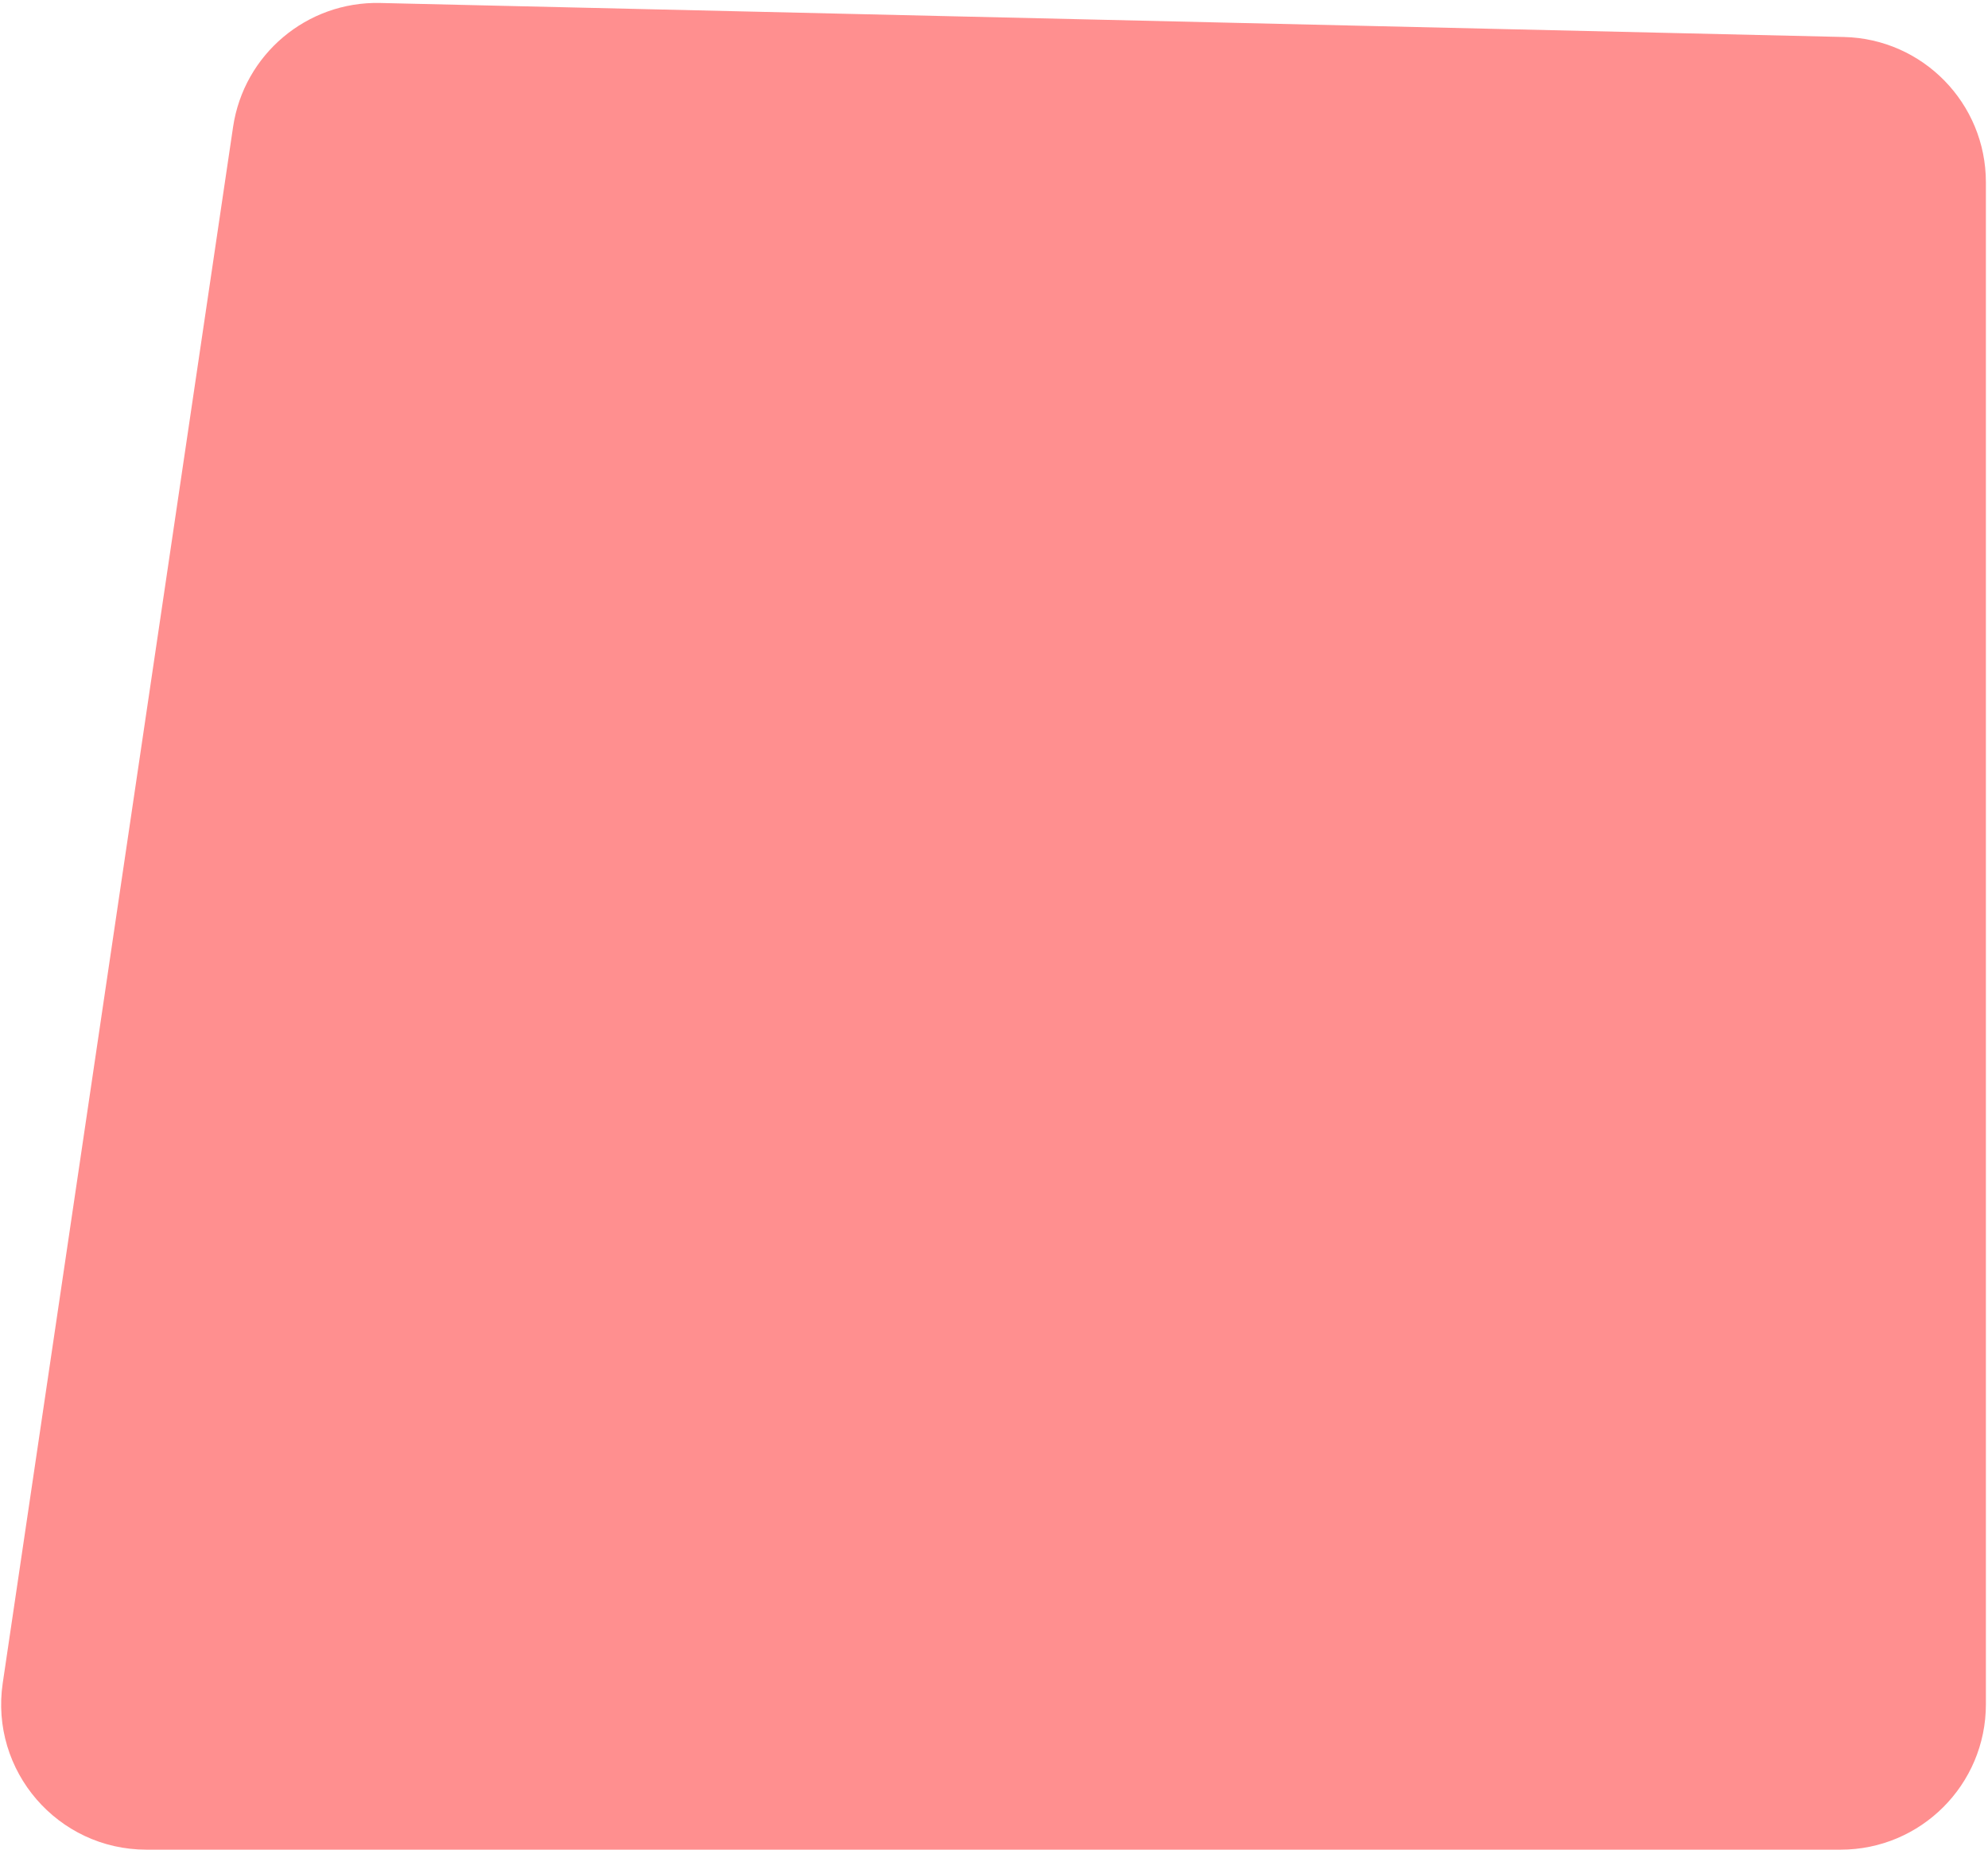
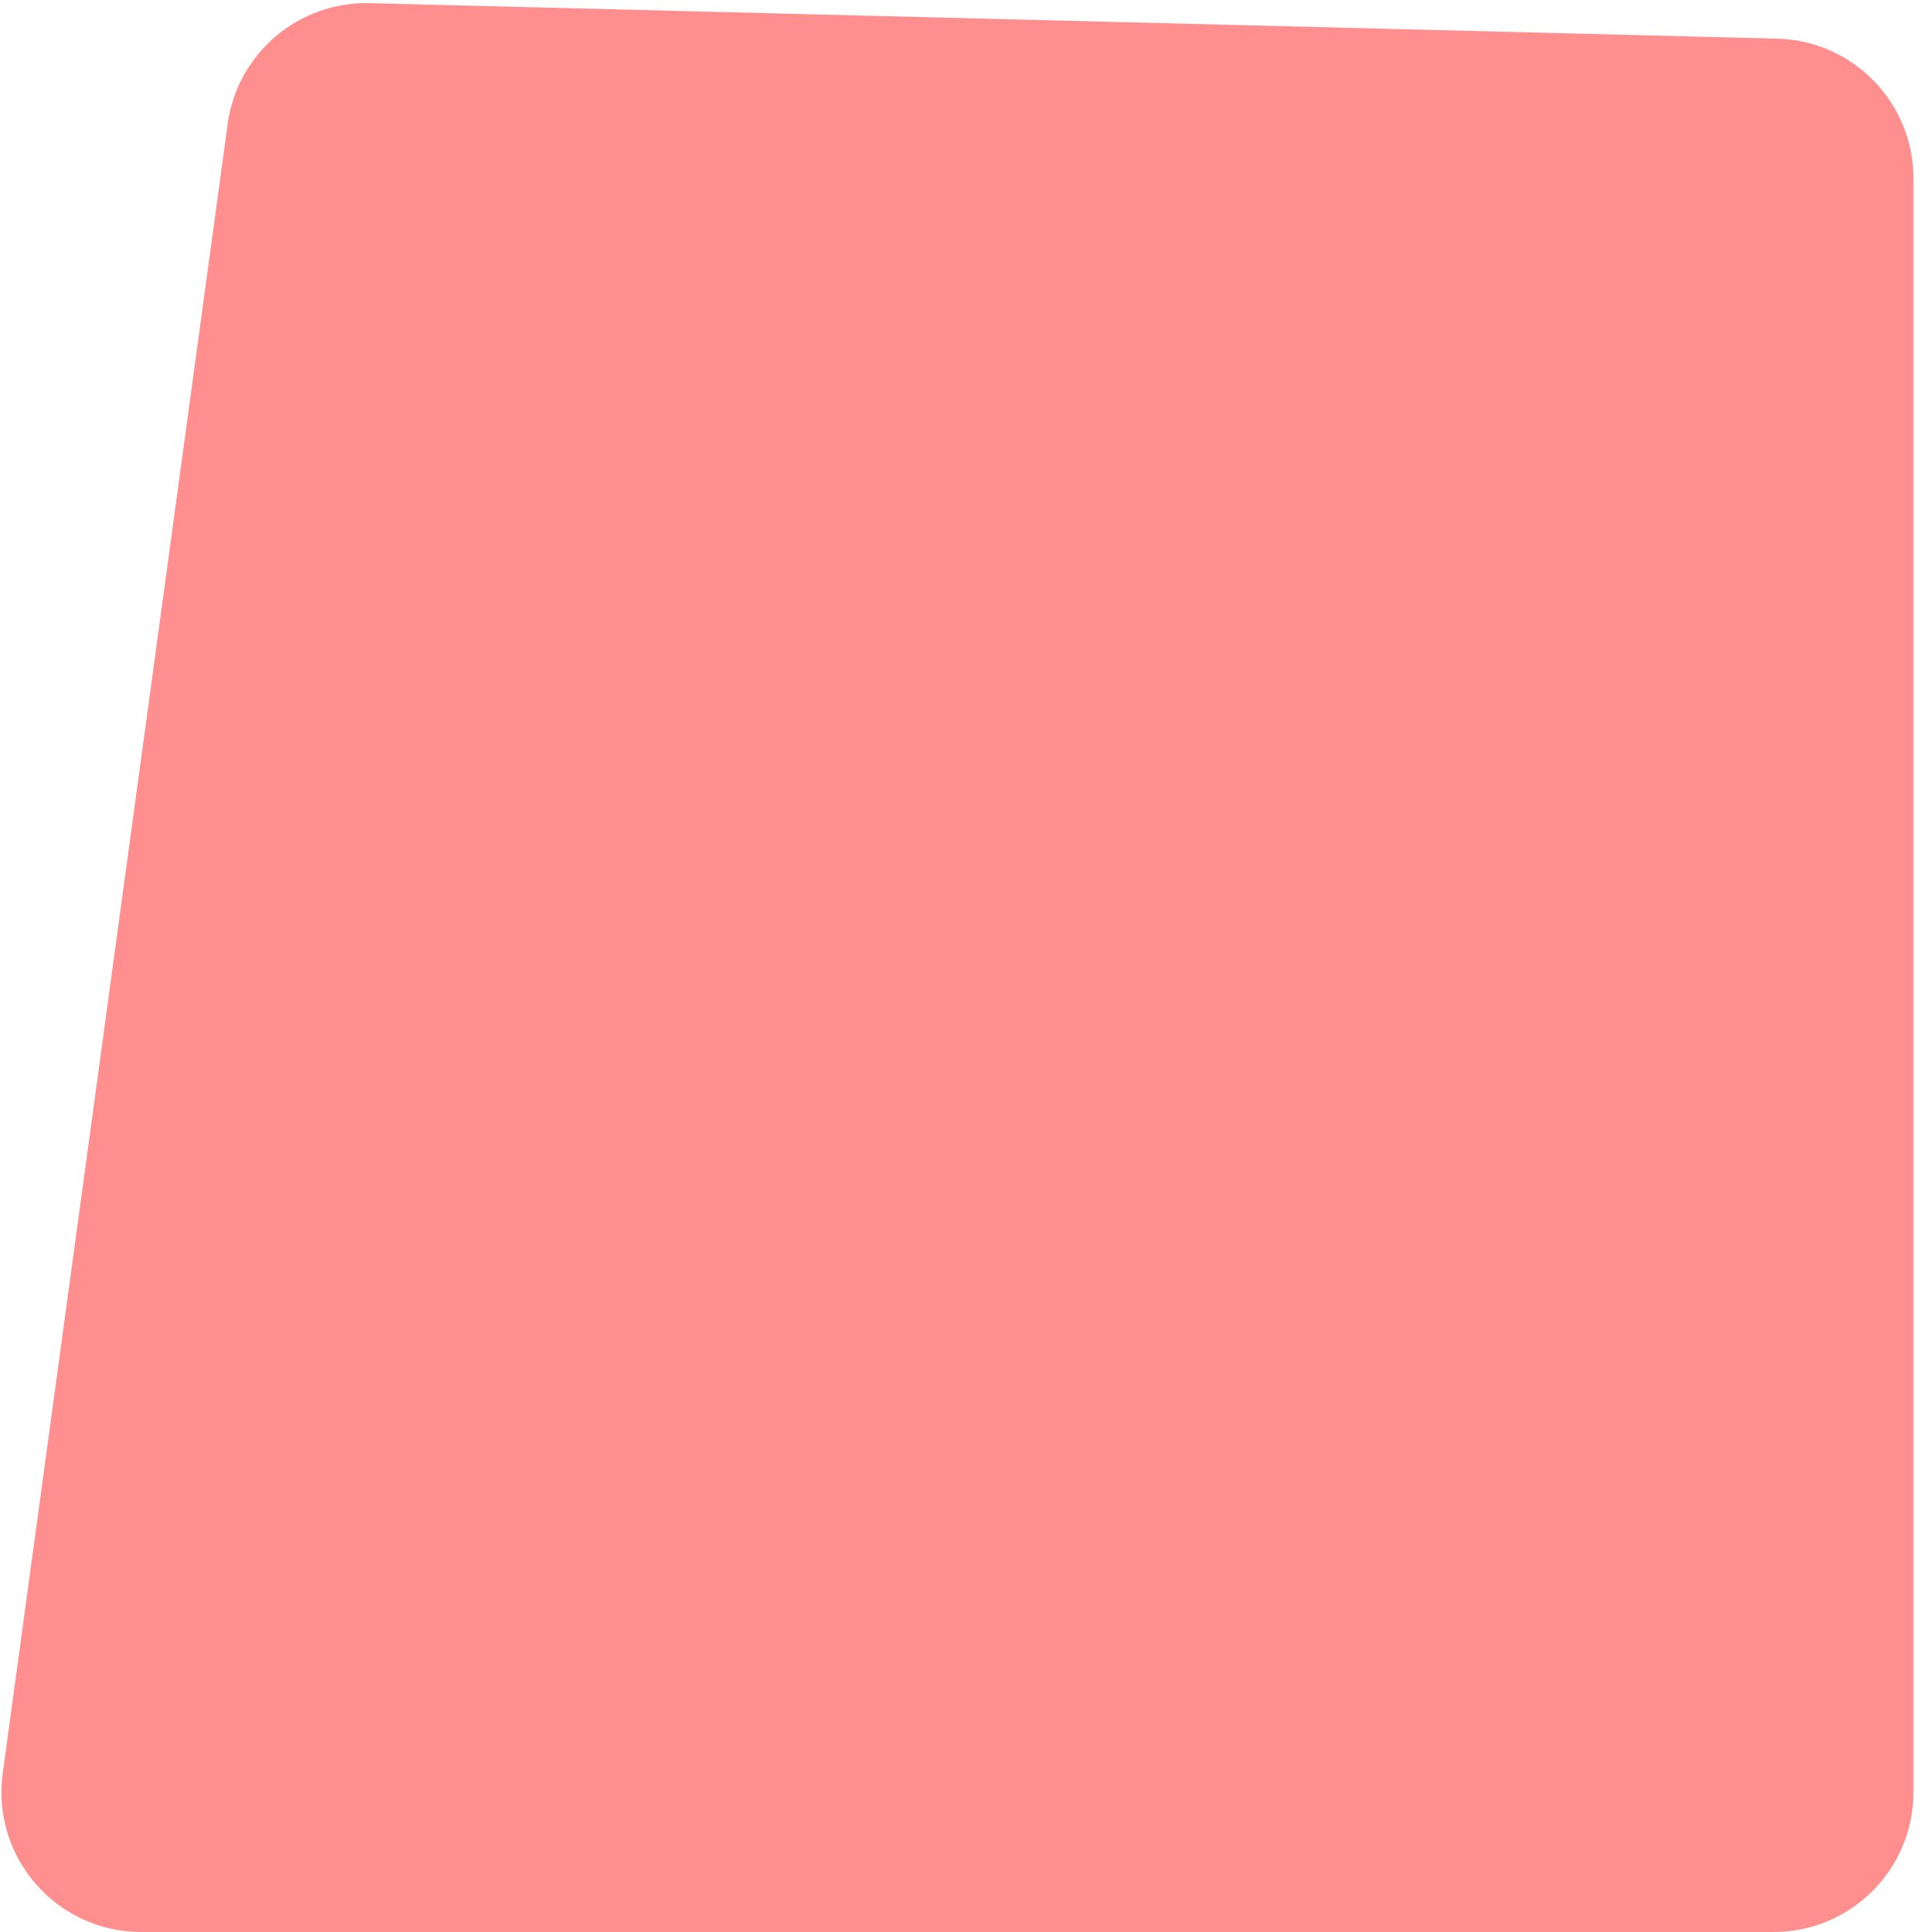
- <svg xmlns="http://www.w3.org/2000/svg" width="301" height="280" viewBox="0 0 301 280" fill="none">
-   <path d="M35.289 19.223C36.915 8.243 46.466 0.194 57.563 0.451L279.192 5.6C291.14 5.877 300.681 15.643 300.681 27.594V258C300.681 270.15 290.831 280 278.681 280H22.178C8.744 280 -1.553 268.066 0.415 254.778L35.289 19.223Z" fill="#FF8F8F" />
+ <svg xmlns="http://www.w3.org/2000/svg" width="302" height="304" viewBox="0 0 302 304" fill="none">
+   <path d="M35.817 19.517C37.332 8.407 46.961 0.214 58.17 0.497L279.579 6.081C291.509 6.382 301.024 16.14 301.024 28.074V282C301.024 294.15 291.174 304 279.024 304H22.227C8.896 304 -1.372 292.237 0.429 279.028L35.817 19.517Z" fill="#FF8F8F" />
</svg>
